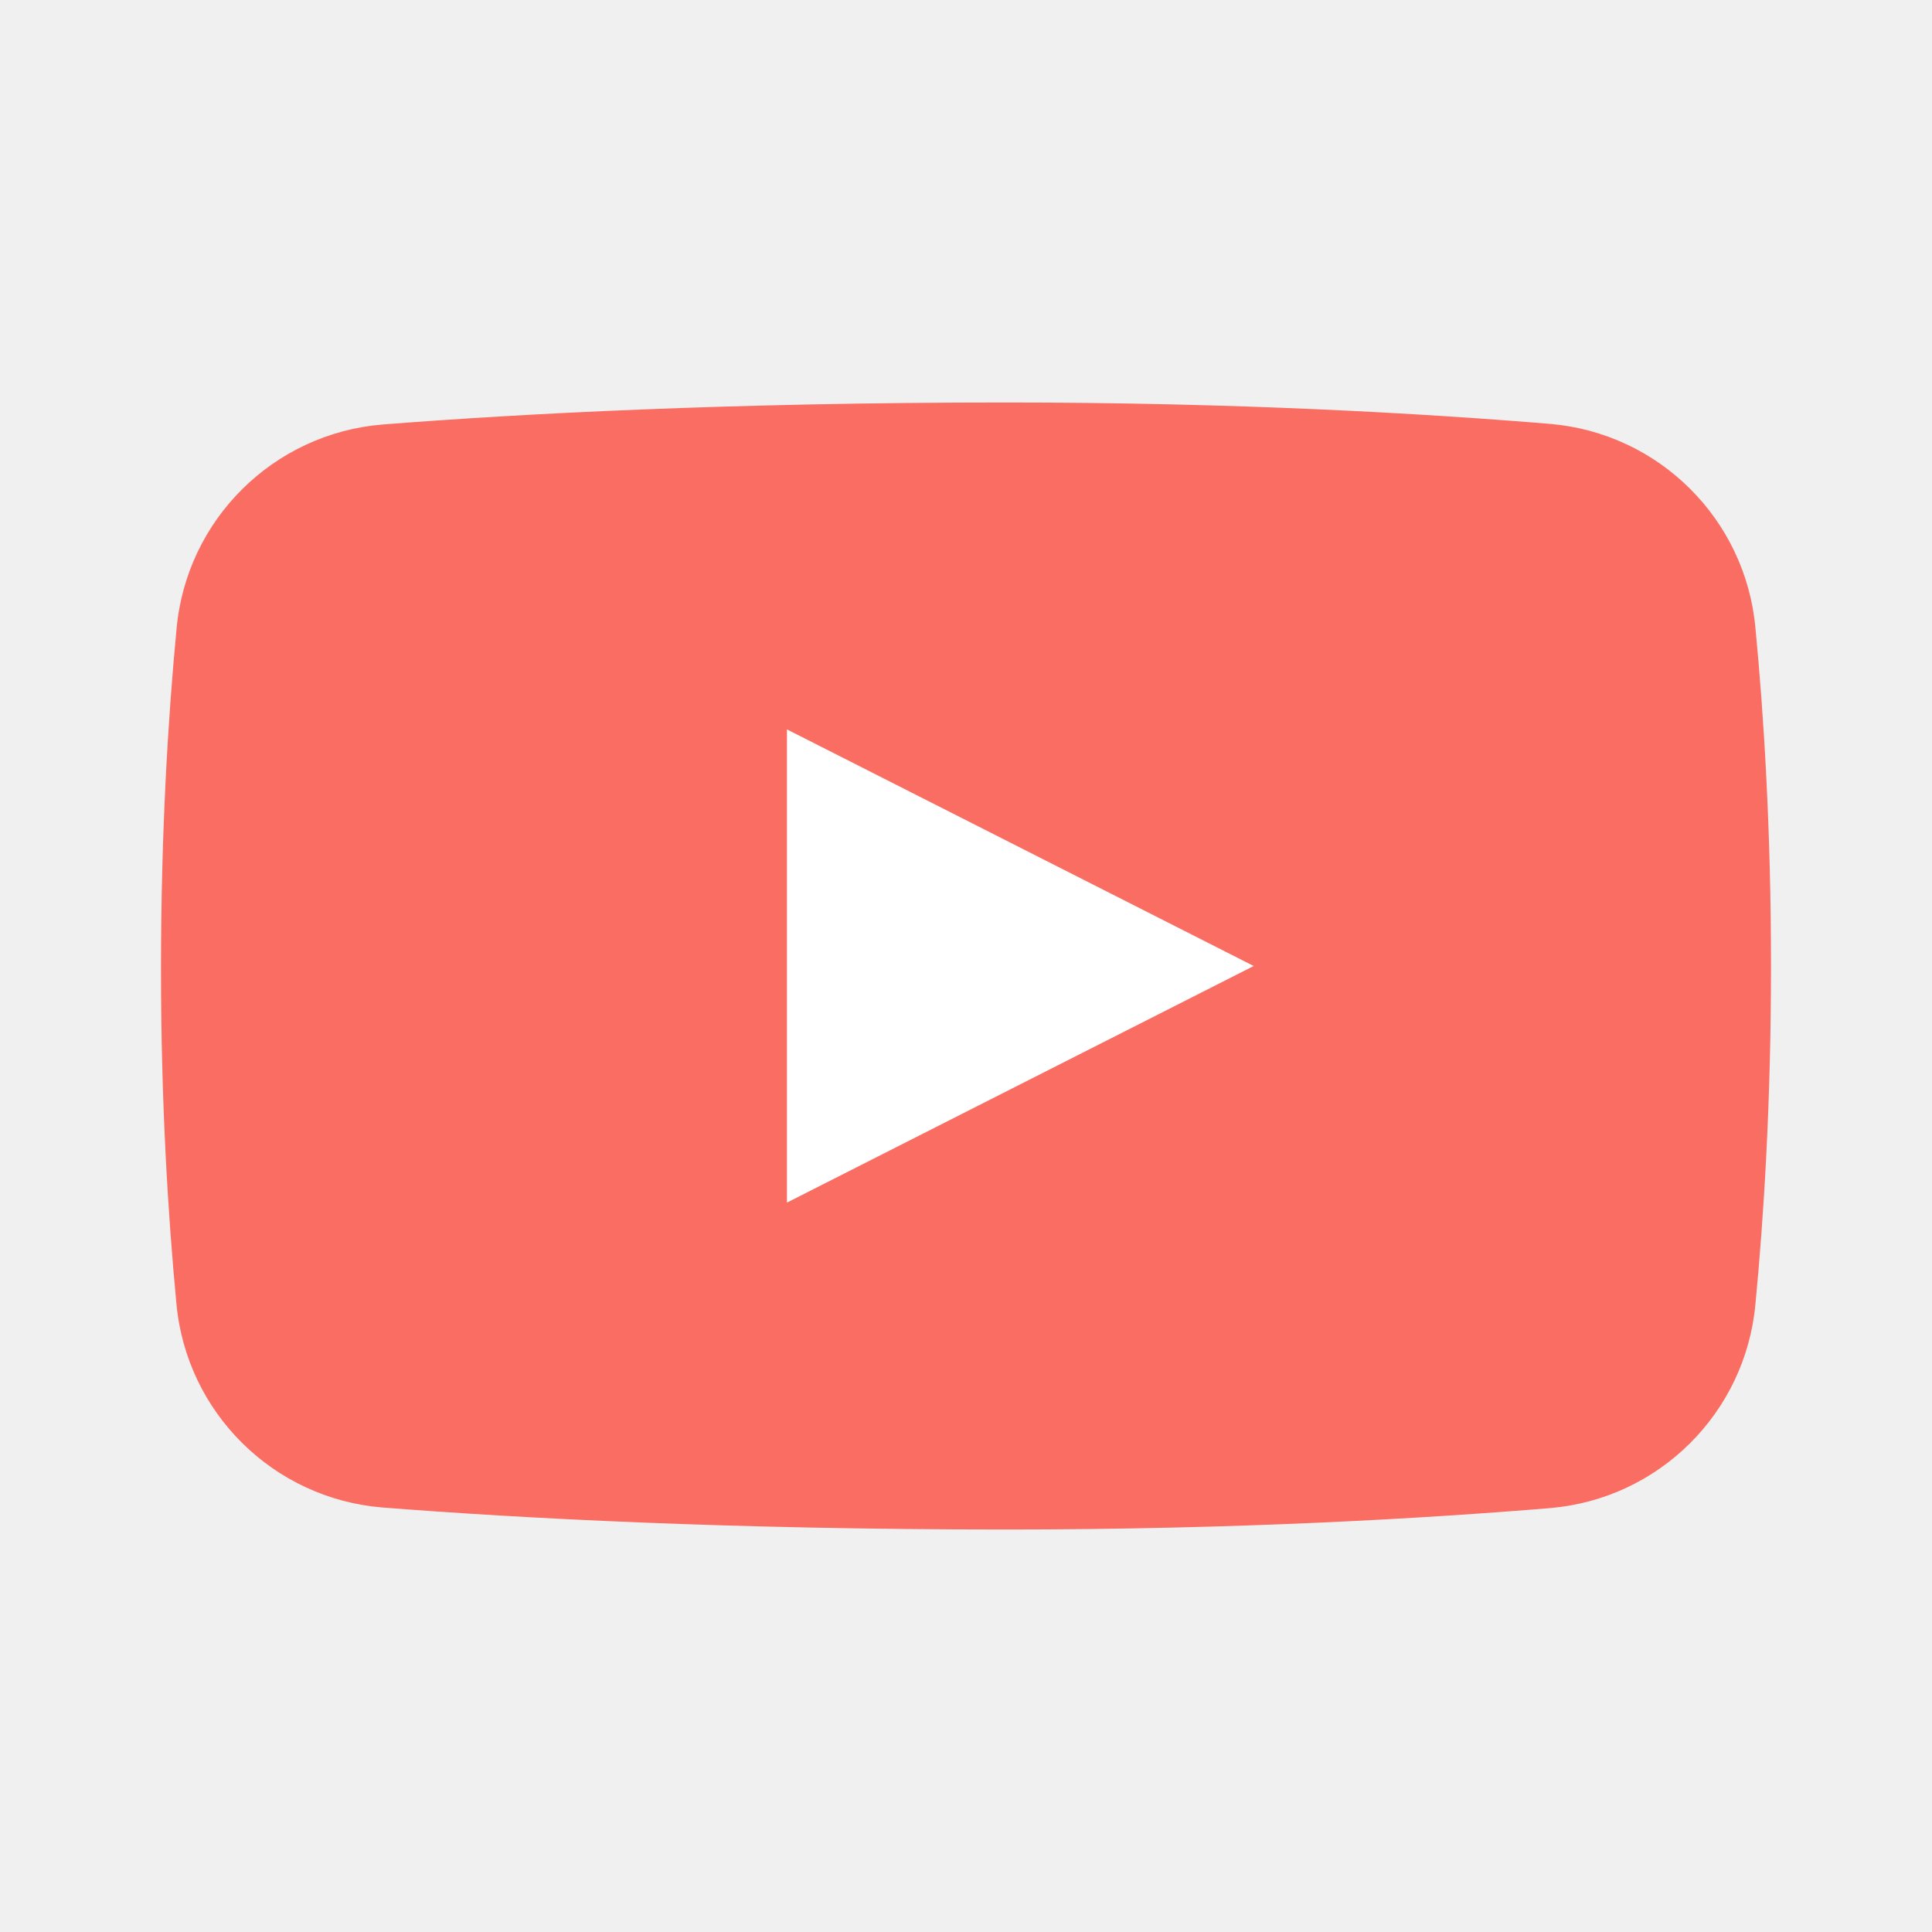
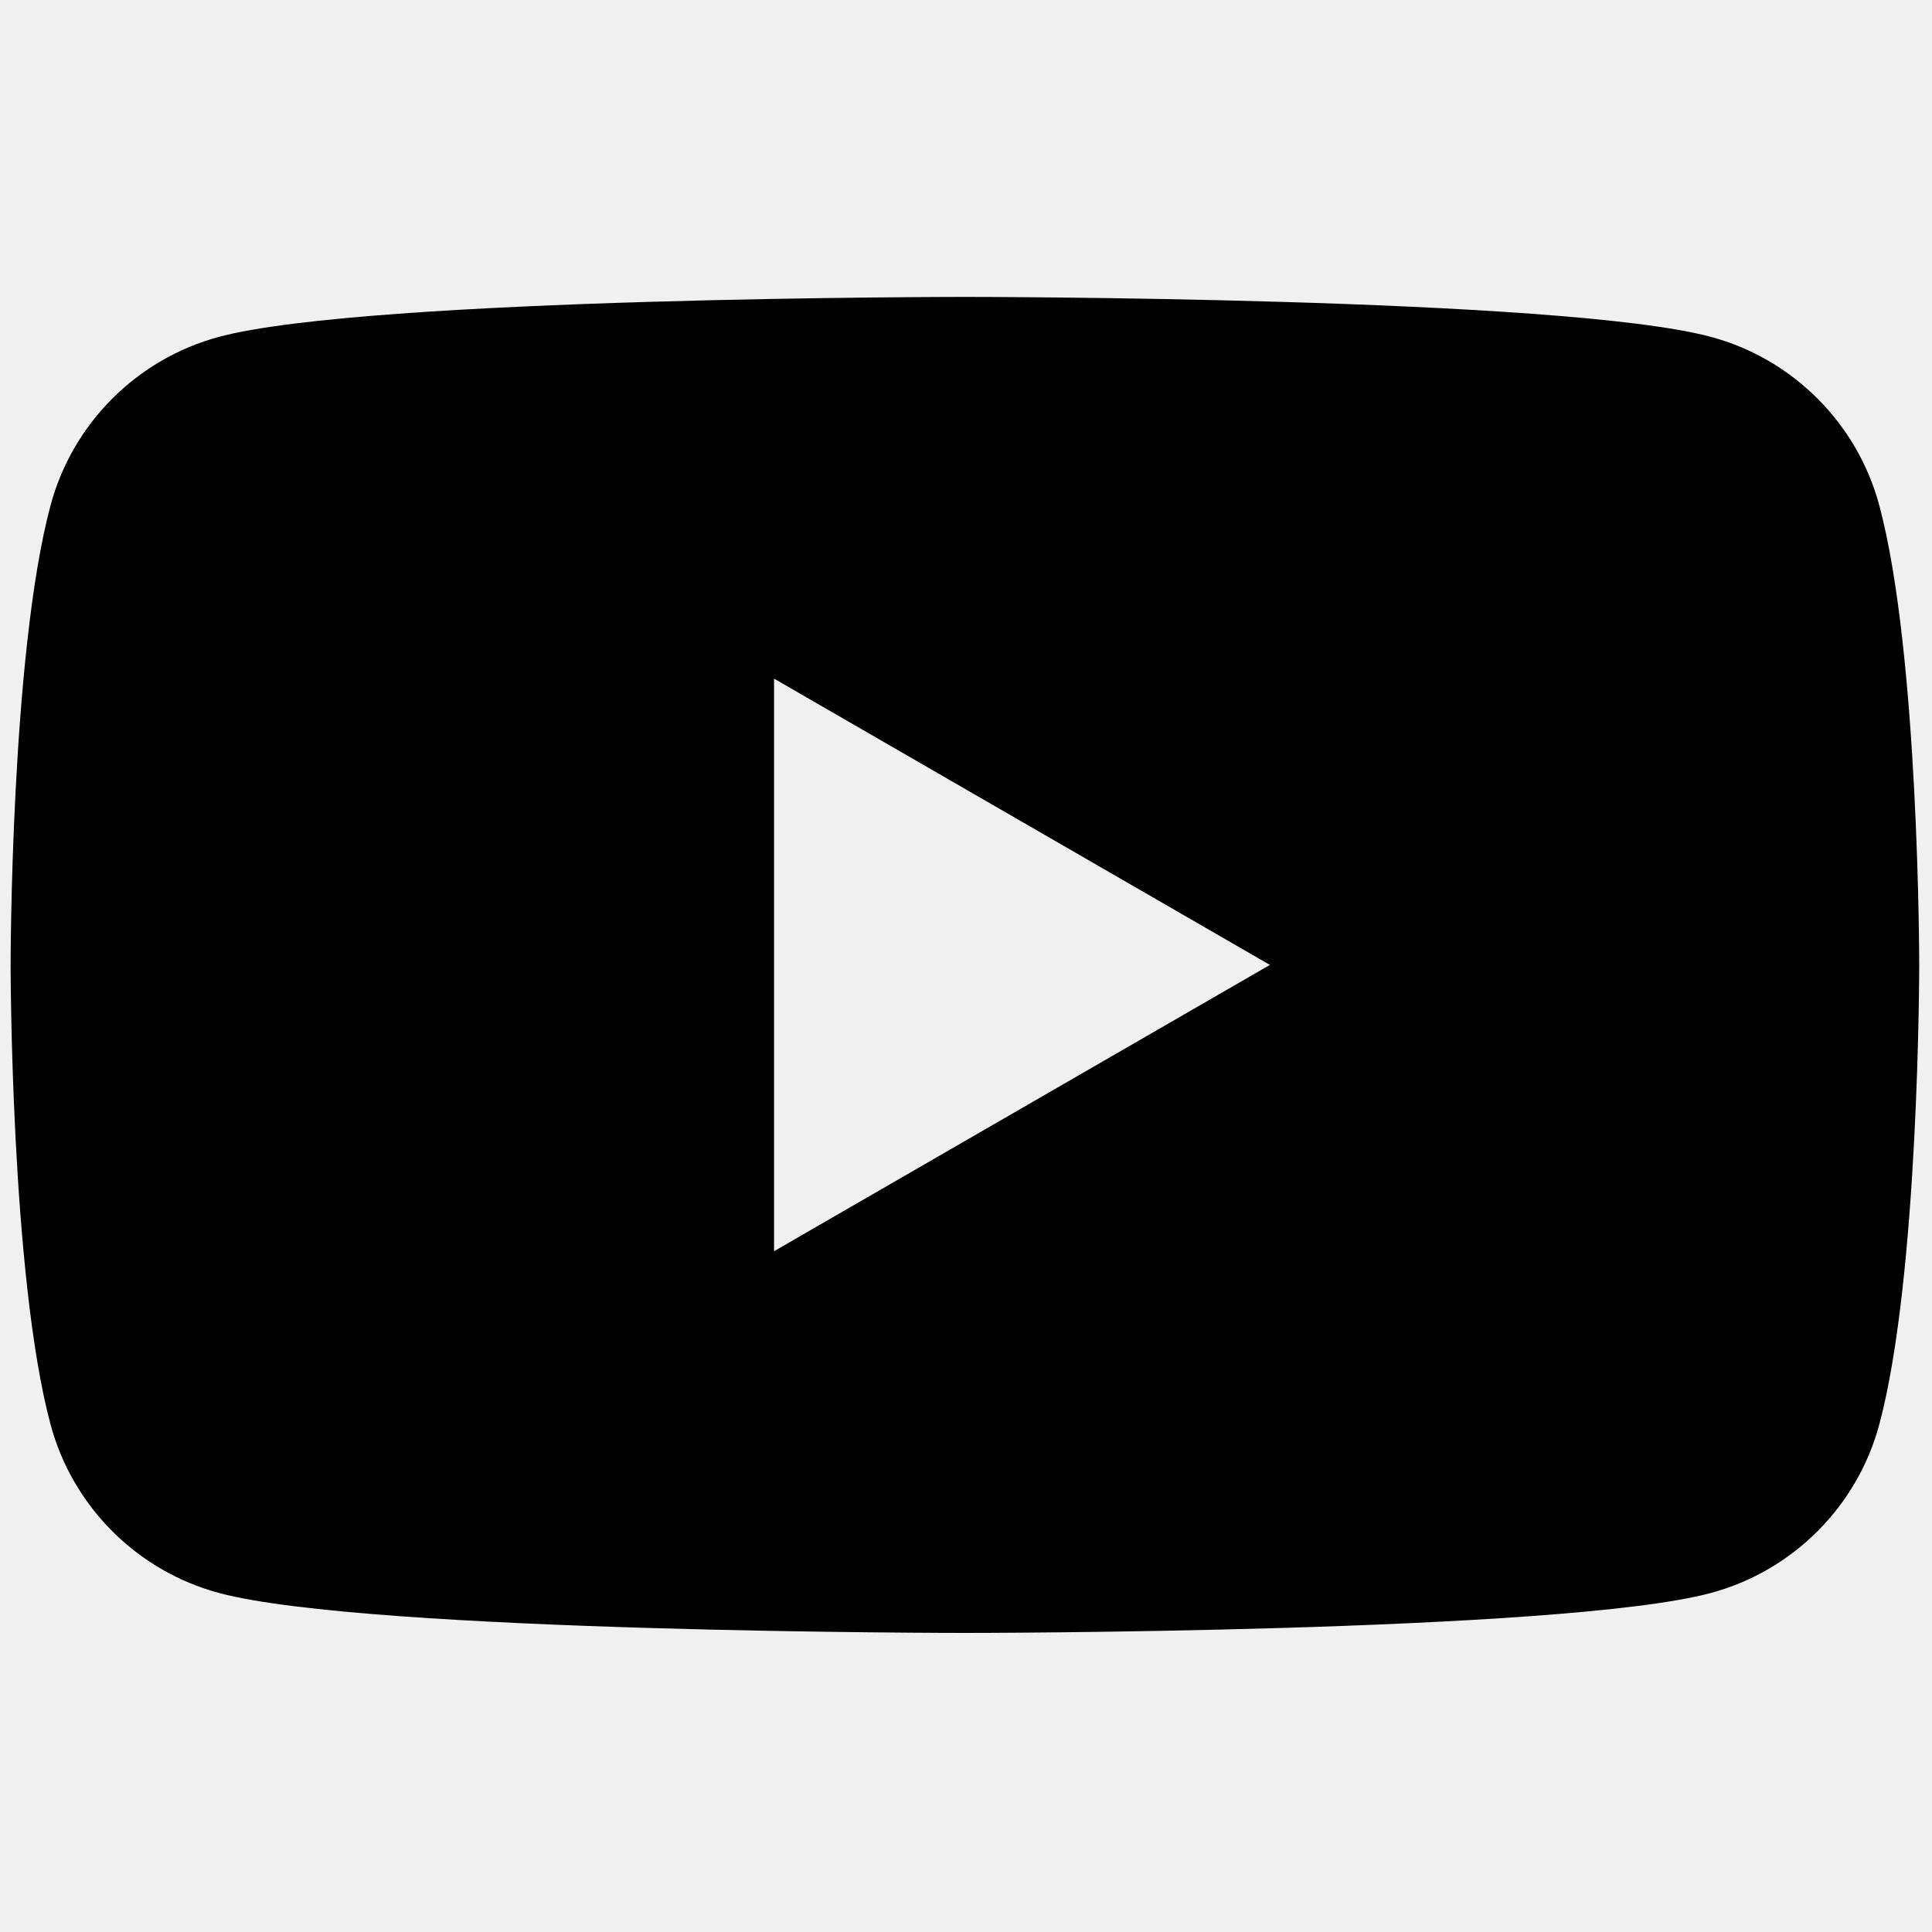
- <svg xmlns="http://www.w3.org/2000/svg" data-name="Layer 45" height="24" id="Layer_45" viewBox="0 0 24 24" width="24">
-   <path d="M21.807,16.195a2.799,2.799,0,0,1-2.549,2.539C17.691,18.864,15.367,19,12.5,19c-3.454,0-6.06-.141-7.745-.273a2.798,2.798,0,0,1-2.564-2.538C2.089,15.117,2,13.709,2,12.042c0-1.709.089-3.142.193-4.227a2.799,2.799,0,0,1,2.564-2.542C6.441,5.141,9.048,5,12.5,5c2.867,0,5.191.136,6.758.266A2.799,2.799,0,0,1,21.807,7.805C21.911,8.885,22,10.308,22,12S21.911,15.115,21.807,16.195Z" style="fill:#fa6d62" />
-   <polygon points="9.776 14.939 9.776 9.061 15.574 12 9.776 14.939" style="fill:#fff" />
+ <svg xmlns="http://www.w3.org/2000/svg" version="1.1" width="256" height="256" viewBox="0 0 256 256" xml:space="preserve">
+   <defs>
+ </defs>
+   <g style="stroke: none; stroke-width: 0; stroke-dasharray: none; stroke-linecap: butt; stroke-linejoin: miter; stroke-miterlimit: 10; fill: none; fill-rule: nonzero; opacity: 1;" transform="translate(1.406593 1.406593) scale(2.81 2.81)">
+     <path d="M 88.119 23.338 c -1.035 -3.872 -4.085 -6.922 -7.957 -7.957 C 73.144 13.5 45 13.5 45 13.5 s -28.144 0 -35.162 1.881 c -3.872 1.035 -6.922 4.085 -7.957 7.957 C 0 30.356 0 45 0 45 s 0 14.644 1.881 21.662 c 1.035 3.872 4.085 6.922 7.957 7.957 C 16.856 76.5 45 76.5 45 76.5 s 28.144 0 35.162 -1.881 c 3.872 -1.035 6.922 -4.085 7.957 -7.957 C 90 59.644 90 45 90 45 S 90 30.356 88.119 23.338 z M 36 58.5 v -27 L 59.382 45 L 36 58.5 z" style="stroke: none; stroke-width: 1; stroke-dasharray: none; stroke-linecap: butt; stroke-linejoin: miter; stroke-miterlimit: 10; fill: rgb(0,0,0); fill-rule: nonzero; opacity: 1;" transform=" matrix(1 0 0 1 0 0) " stroke-linecap="round" />
+   </g>
</svg>
